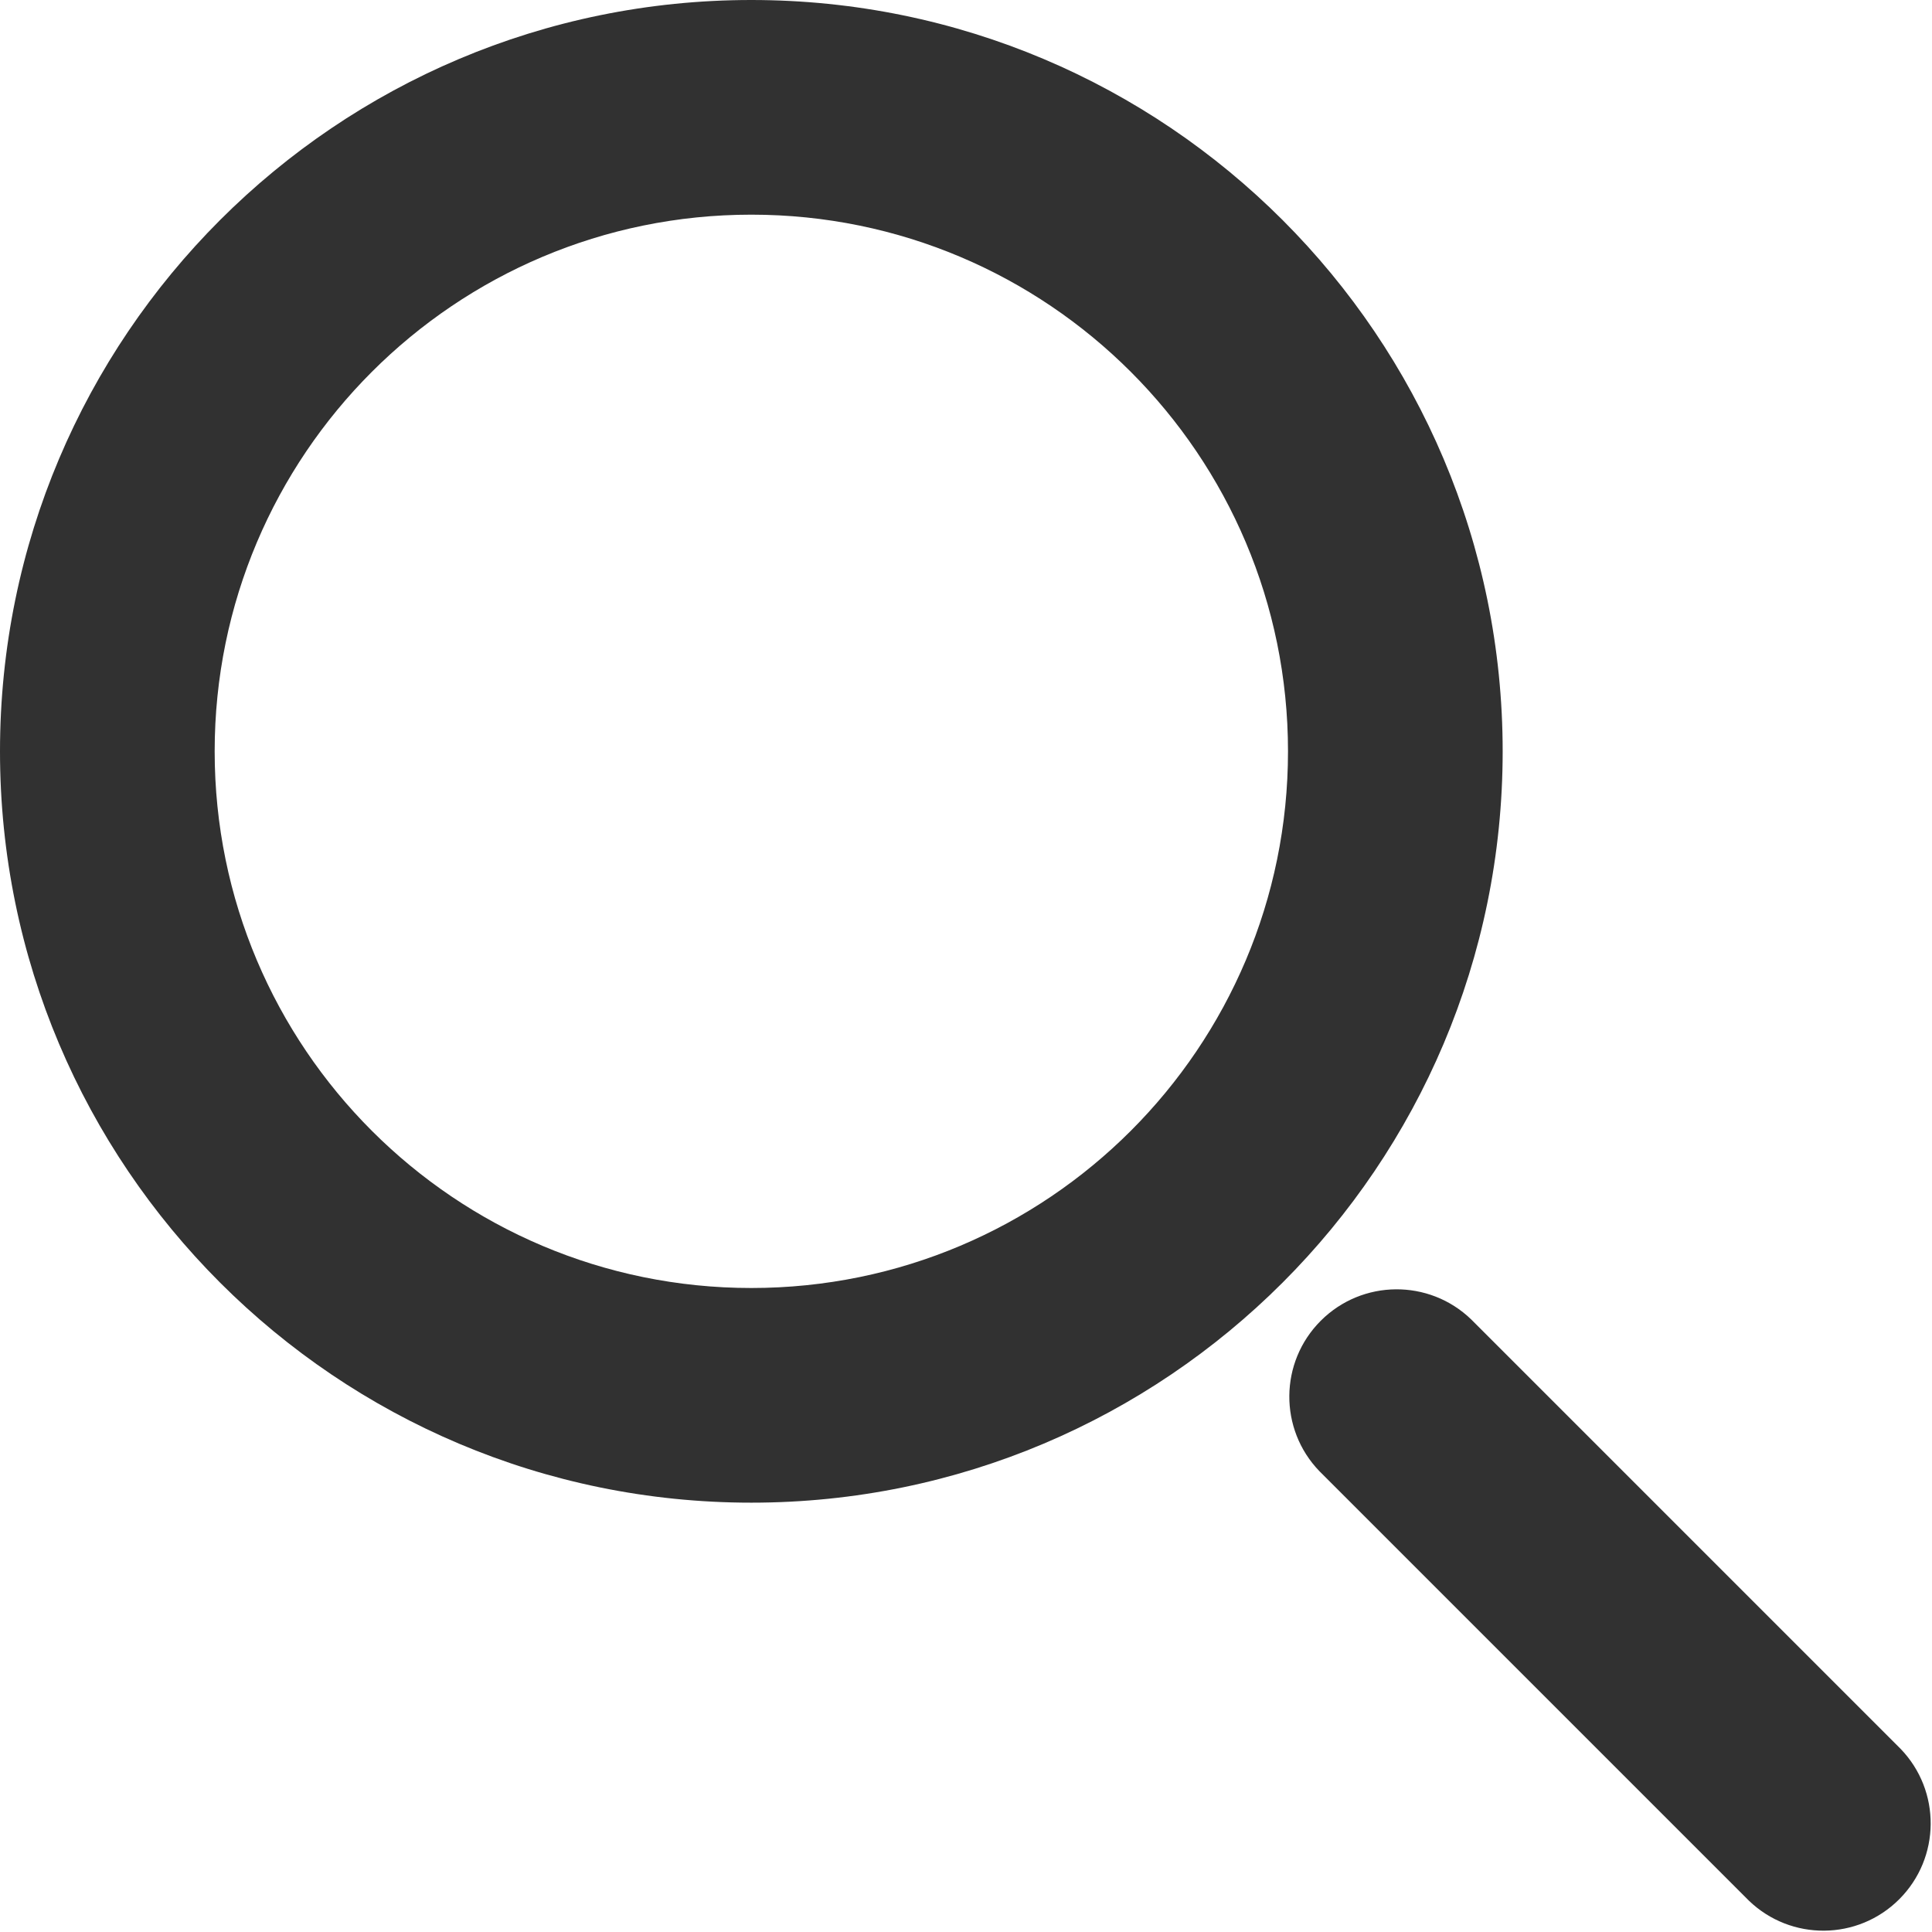
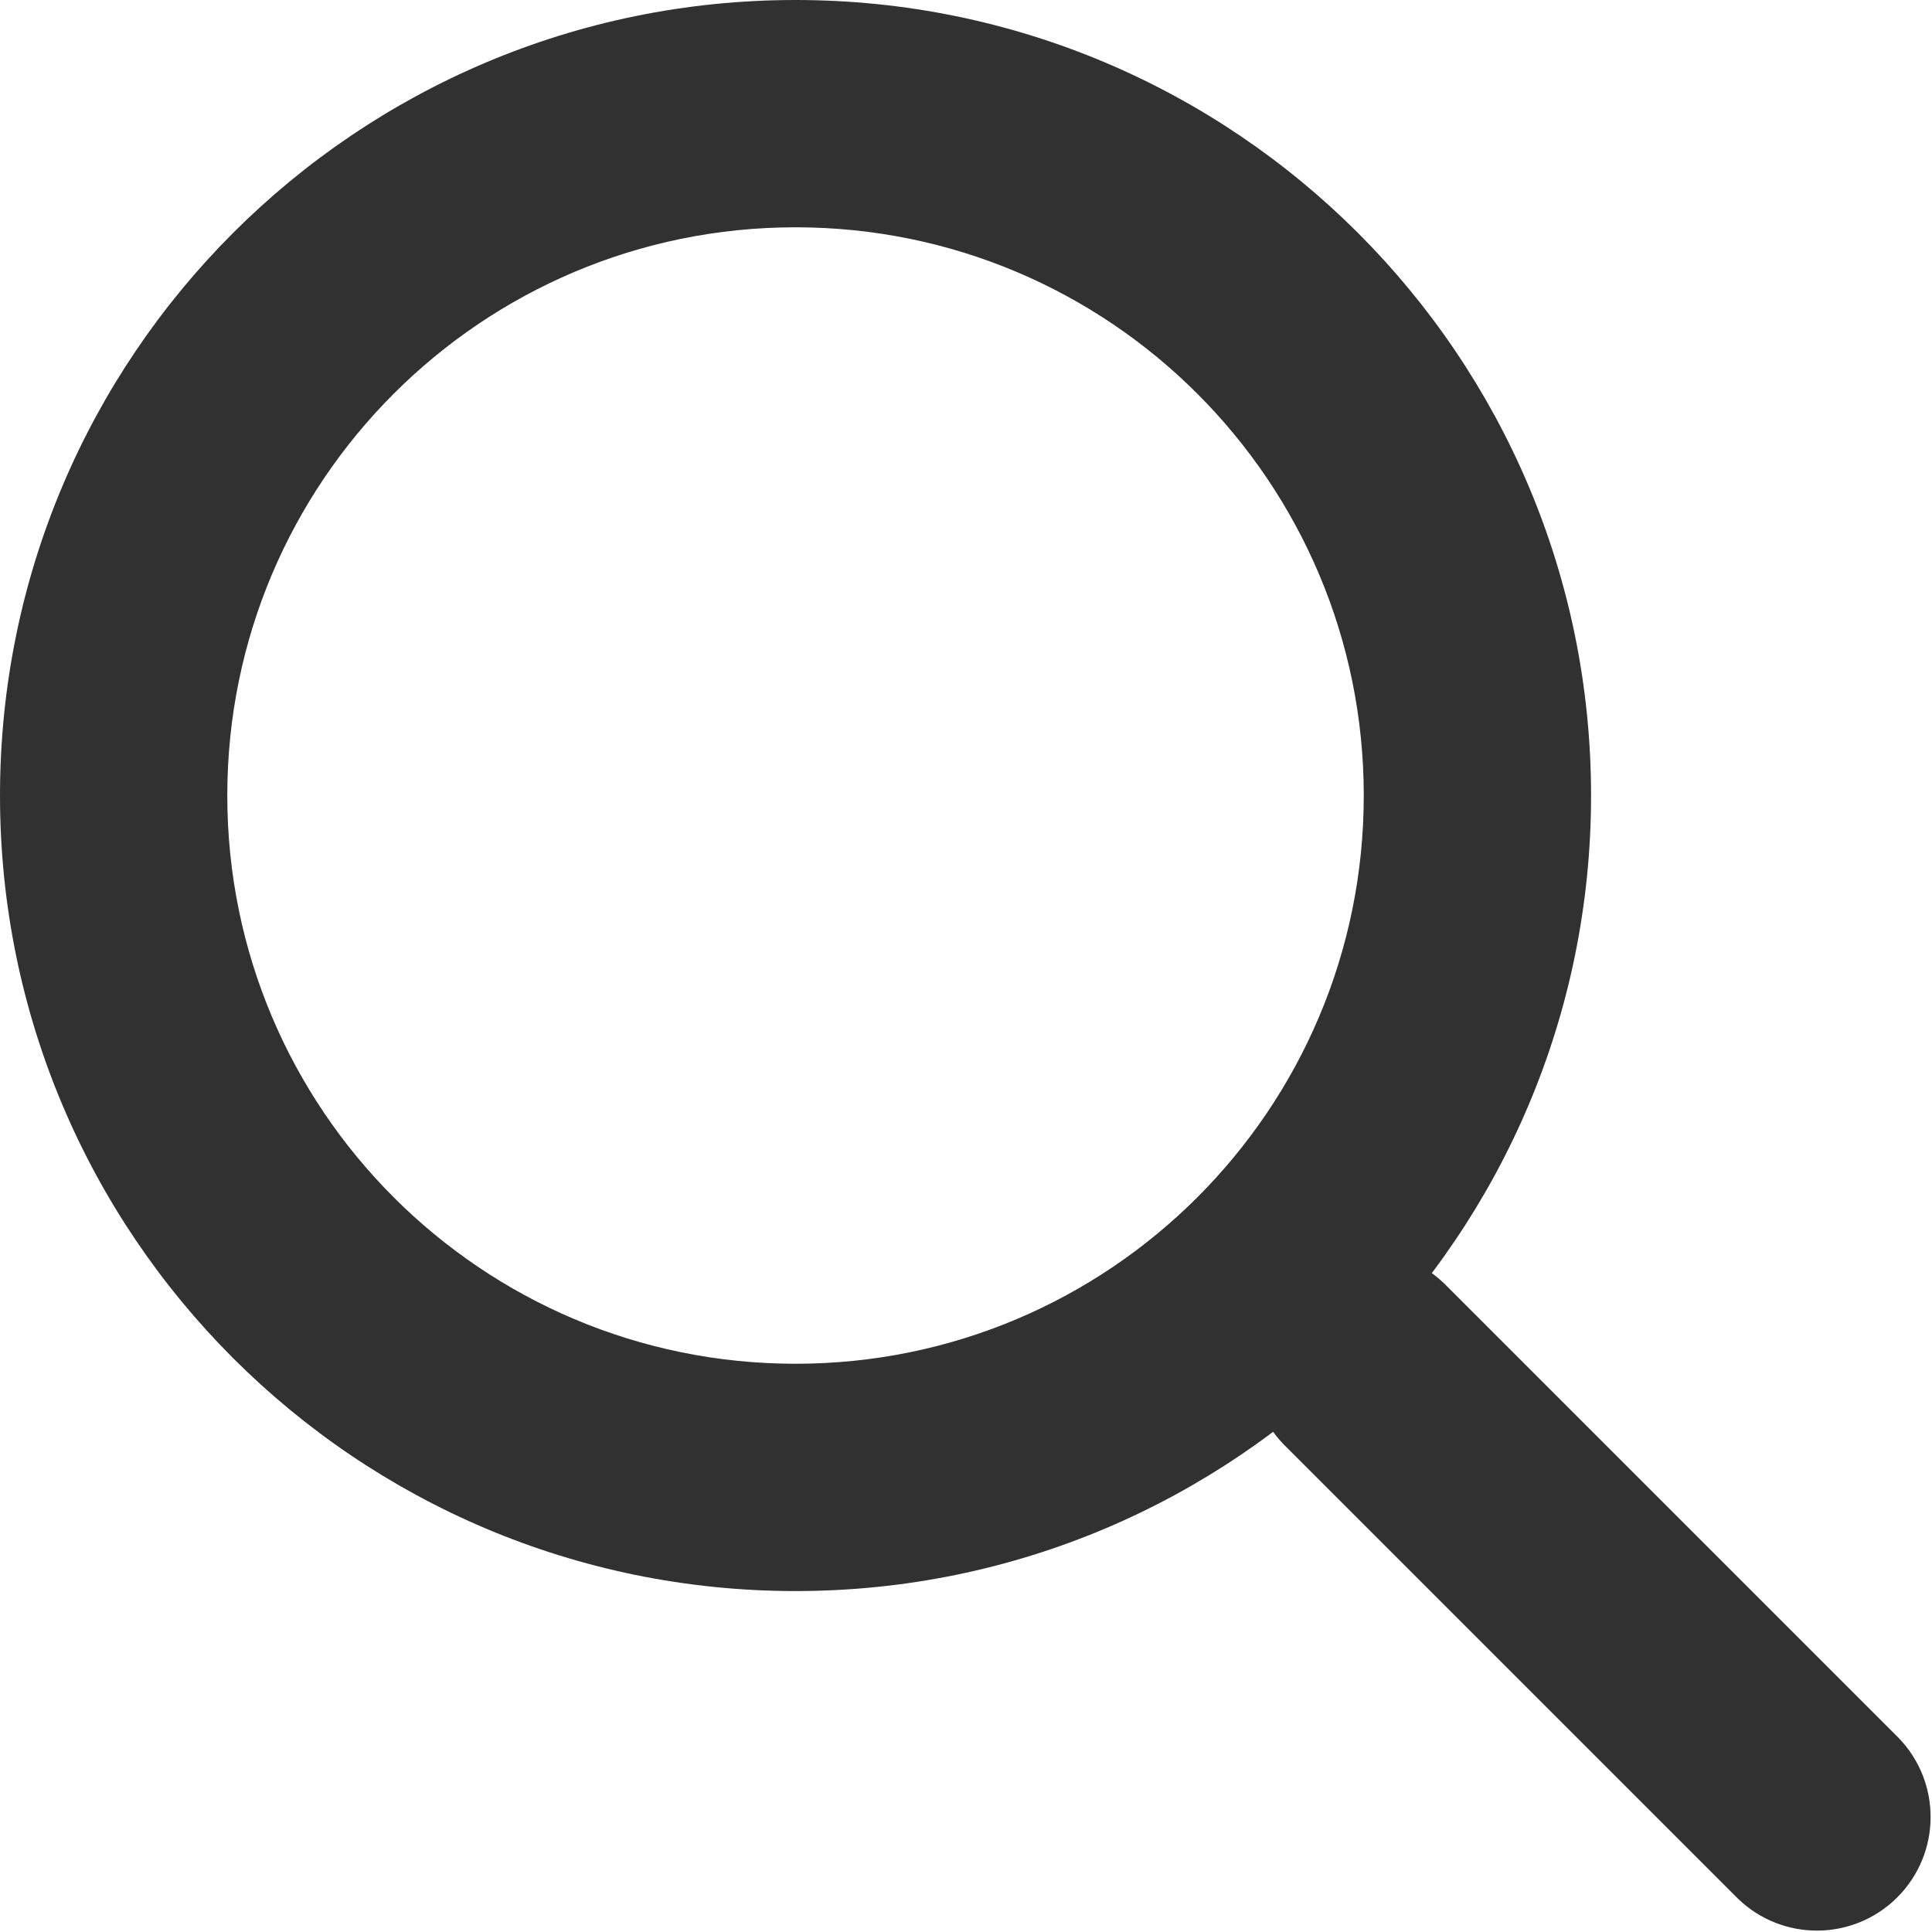
- <svg xmlns="http://www.w3.org/2000/svg" width="18" height="18" viewBox="0 0 18 18">
+ <svg xmlns="http://www.w3.org/2000/svg" width="17" height="17" viewBox="0 0 17 17">
  <g fill="#313131" fill-rule="nonzero">
    <path d="M12 7A5 5 0 1 0 2 7a5 5 0 0 0 10 0zm2 0A7 7 0 1 1 0 7a7 7 0 0 1 14 0z" />
-     <path d="M17.707 16.293l-4-4a1 1 0 0 0-1.414 1.414l4 4a1 1 0 0 0 1.414-1.414z" />
+     <path d="M16.707 15.293l-4-4a1 1 0 0 0-1.414 1.414l4 4a1 1 0 0 0 1.414-1.414z" />
  </g>
</svg>
